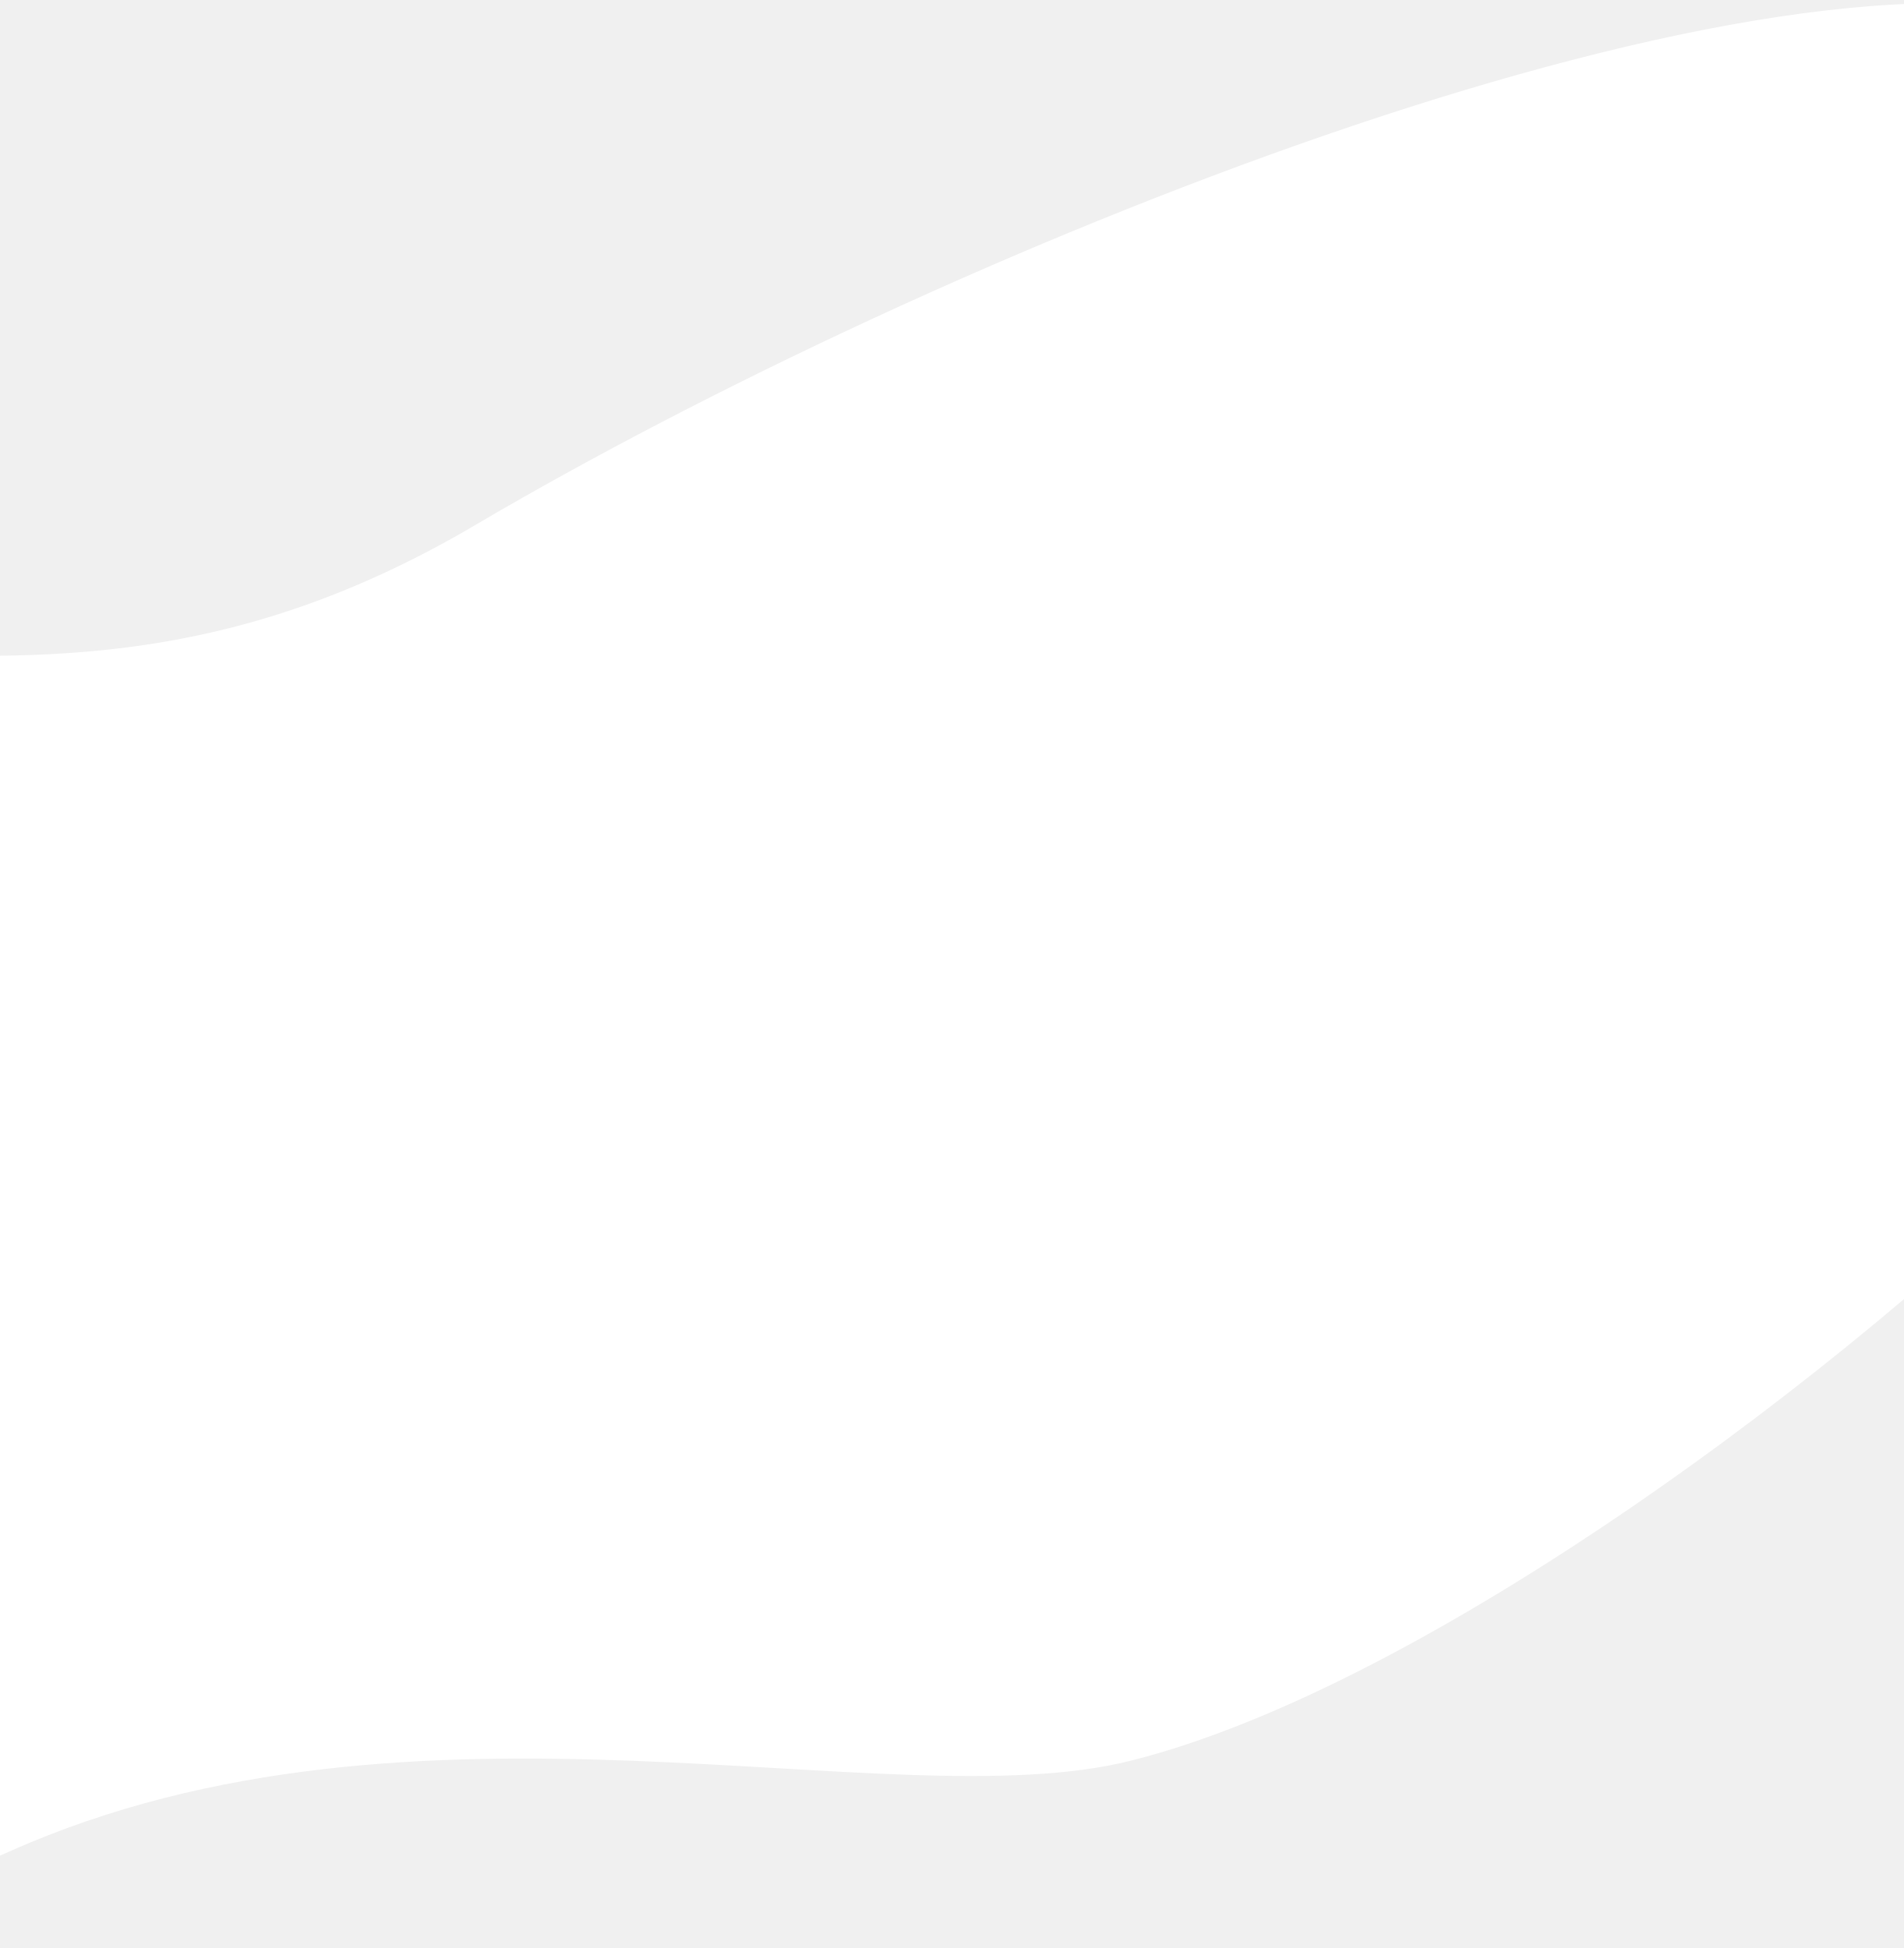
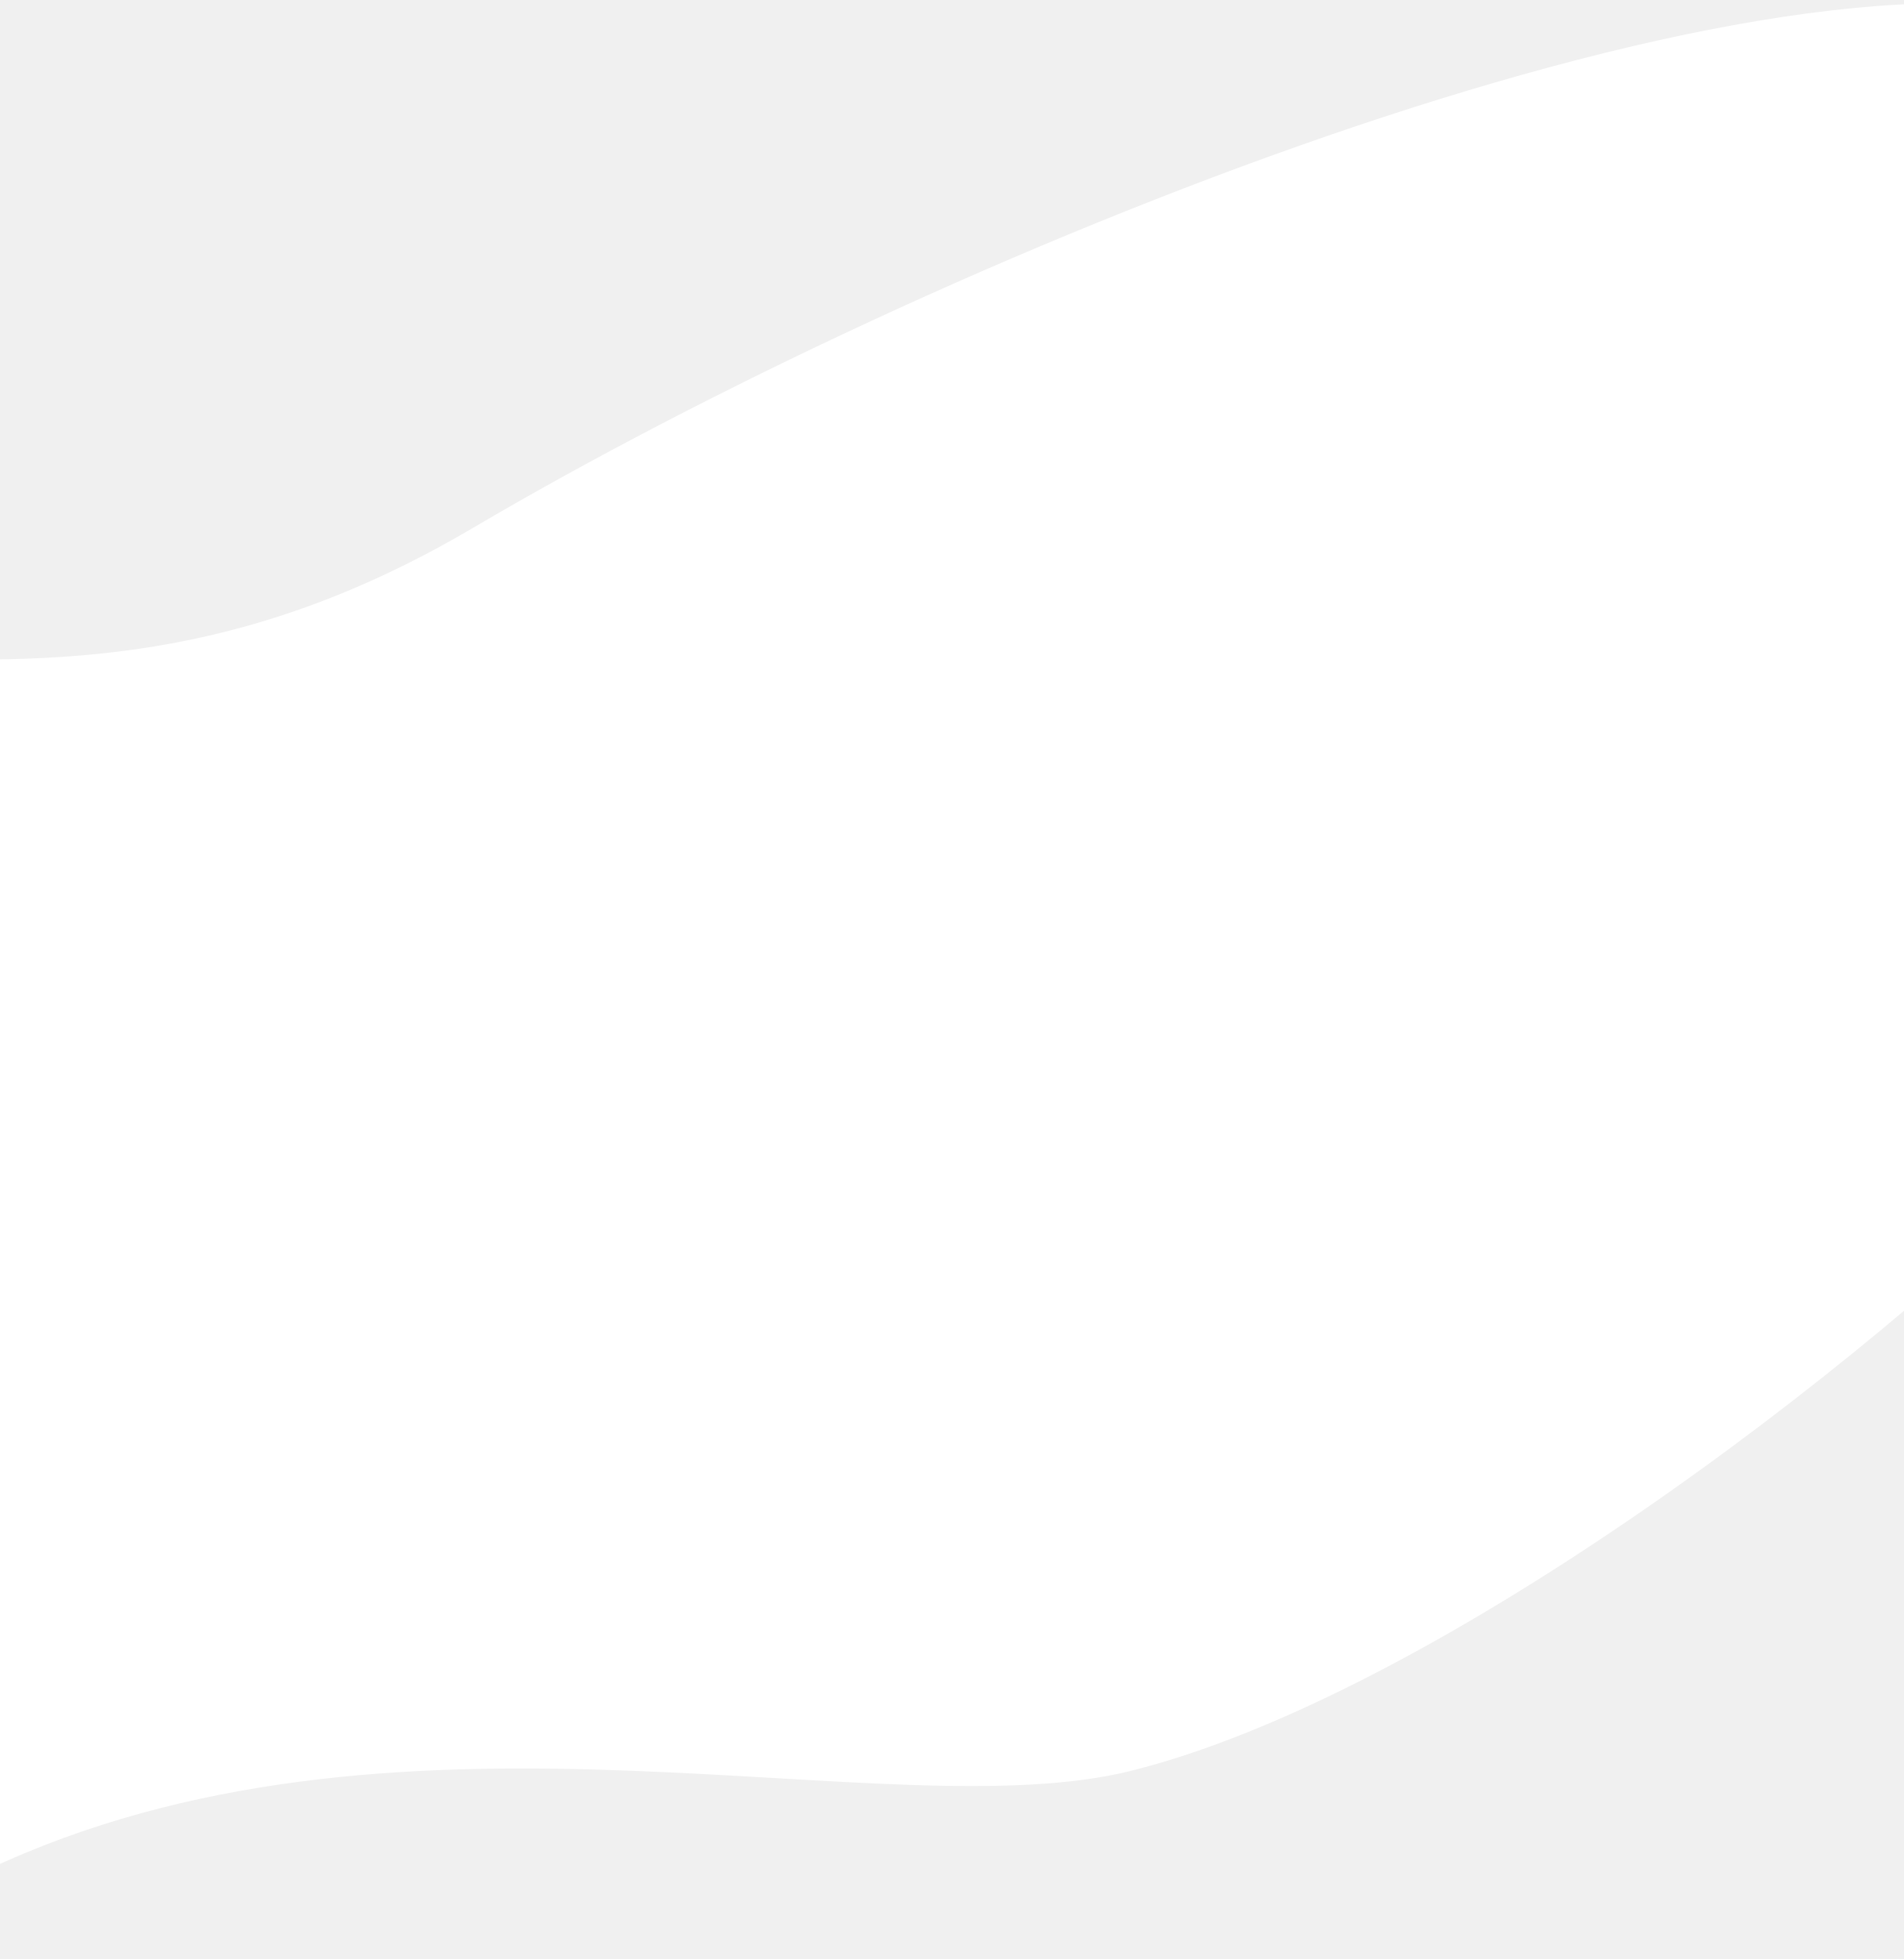
- <svg xmlns="http://www.w3.org/2000/svg" width="380" height="389" viewBox="0 0 375 389" fill="none">
+ <svg xmlns="http://www.w3.org/2000/svg" width="378" height="389" viewBox="0 0 375 389" fill="none">
  <path d="M223.16 351.623C175.102 363.642 80.567 333.553 -0.512 369.68C-108.243 417.681 -147.412 364.269 -167.564 295.653C-181.11 249.527 -226.396 178.402 -150.157 145.935C-54.858 105.352 0.625 158.885 92.393 104.846C184.161 50.807 345.797 -14.988 413.61 3.947C457.364 16.164 451.388 60.577 460.879 81.878C468.425 98.813 448.748 190.509 413.538 226.329C367.065 273.608 281.736 336.974 223.16 351.623Z" fill="white" />
</svg>
